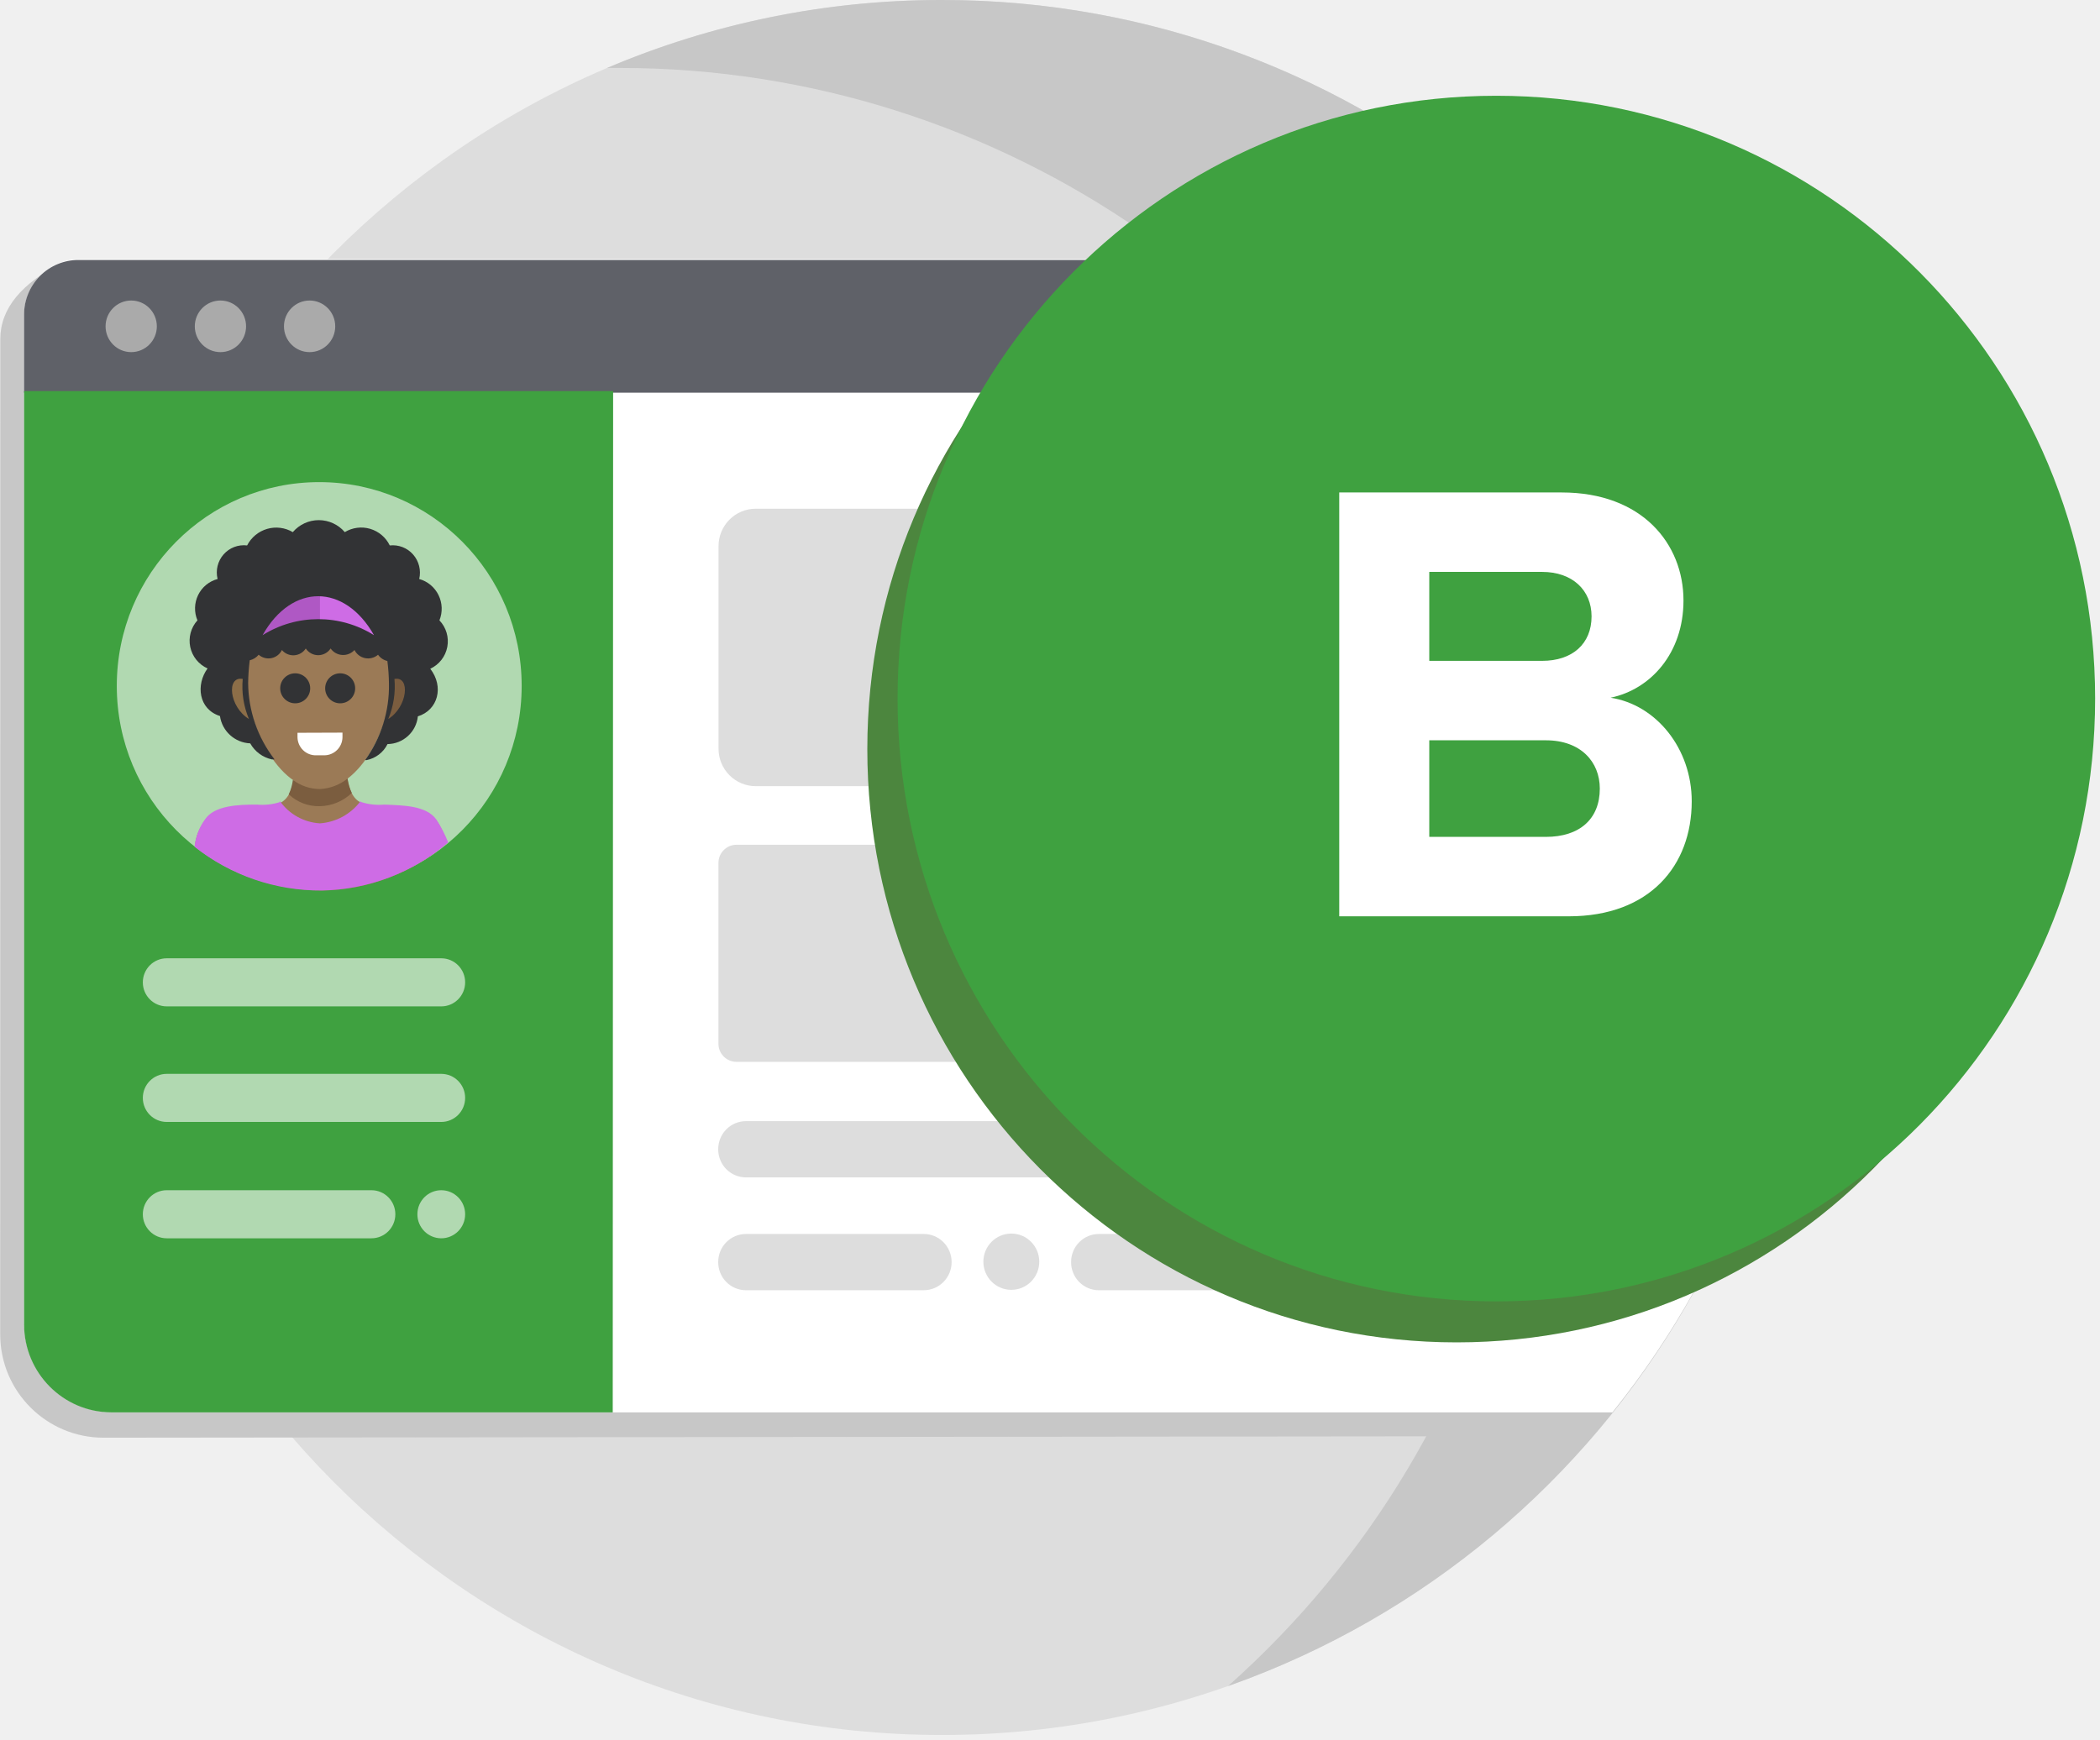
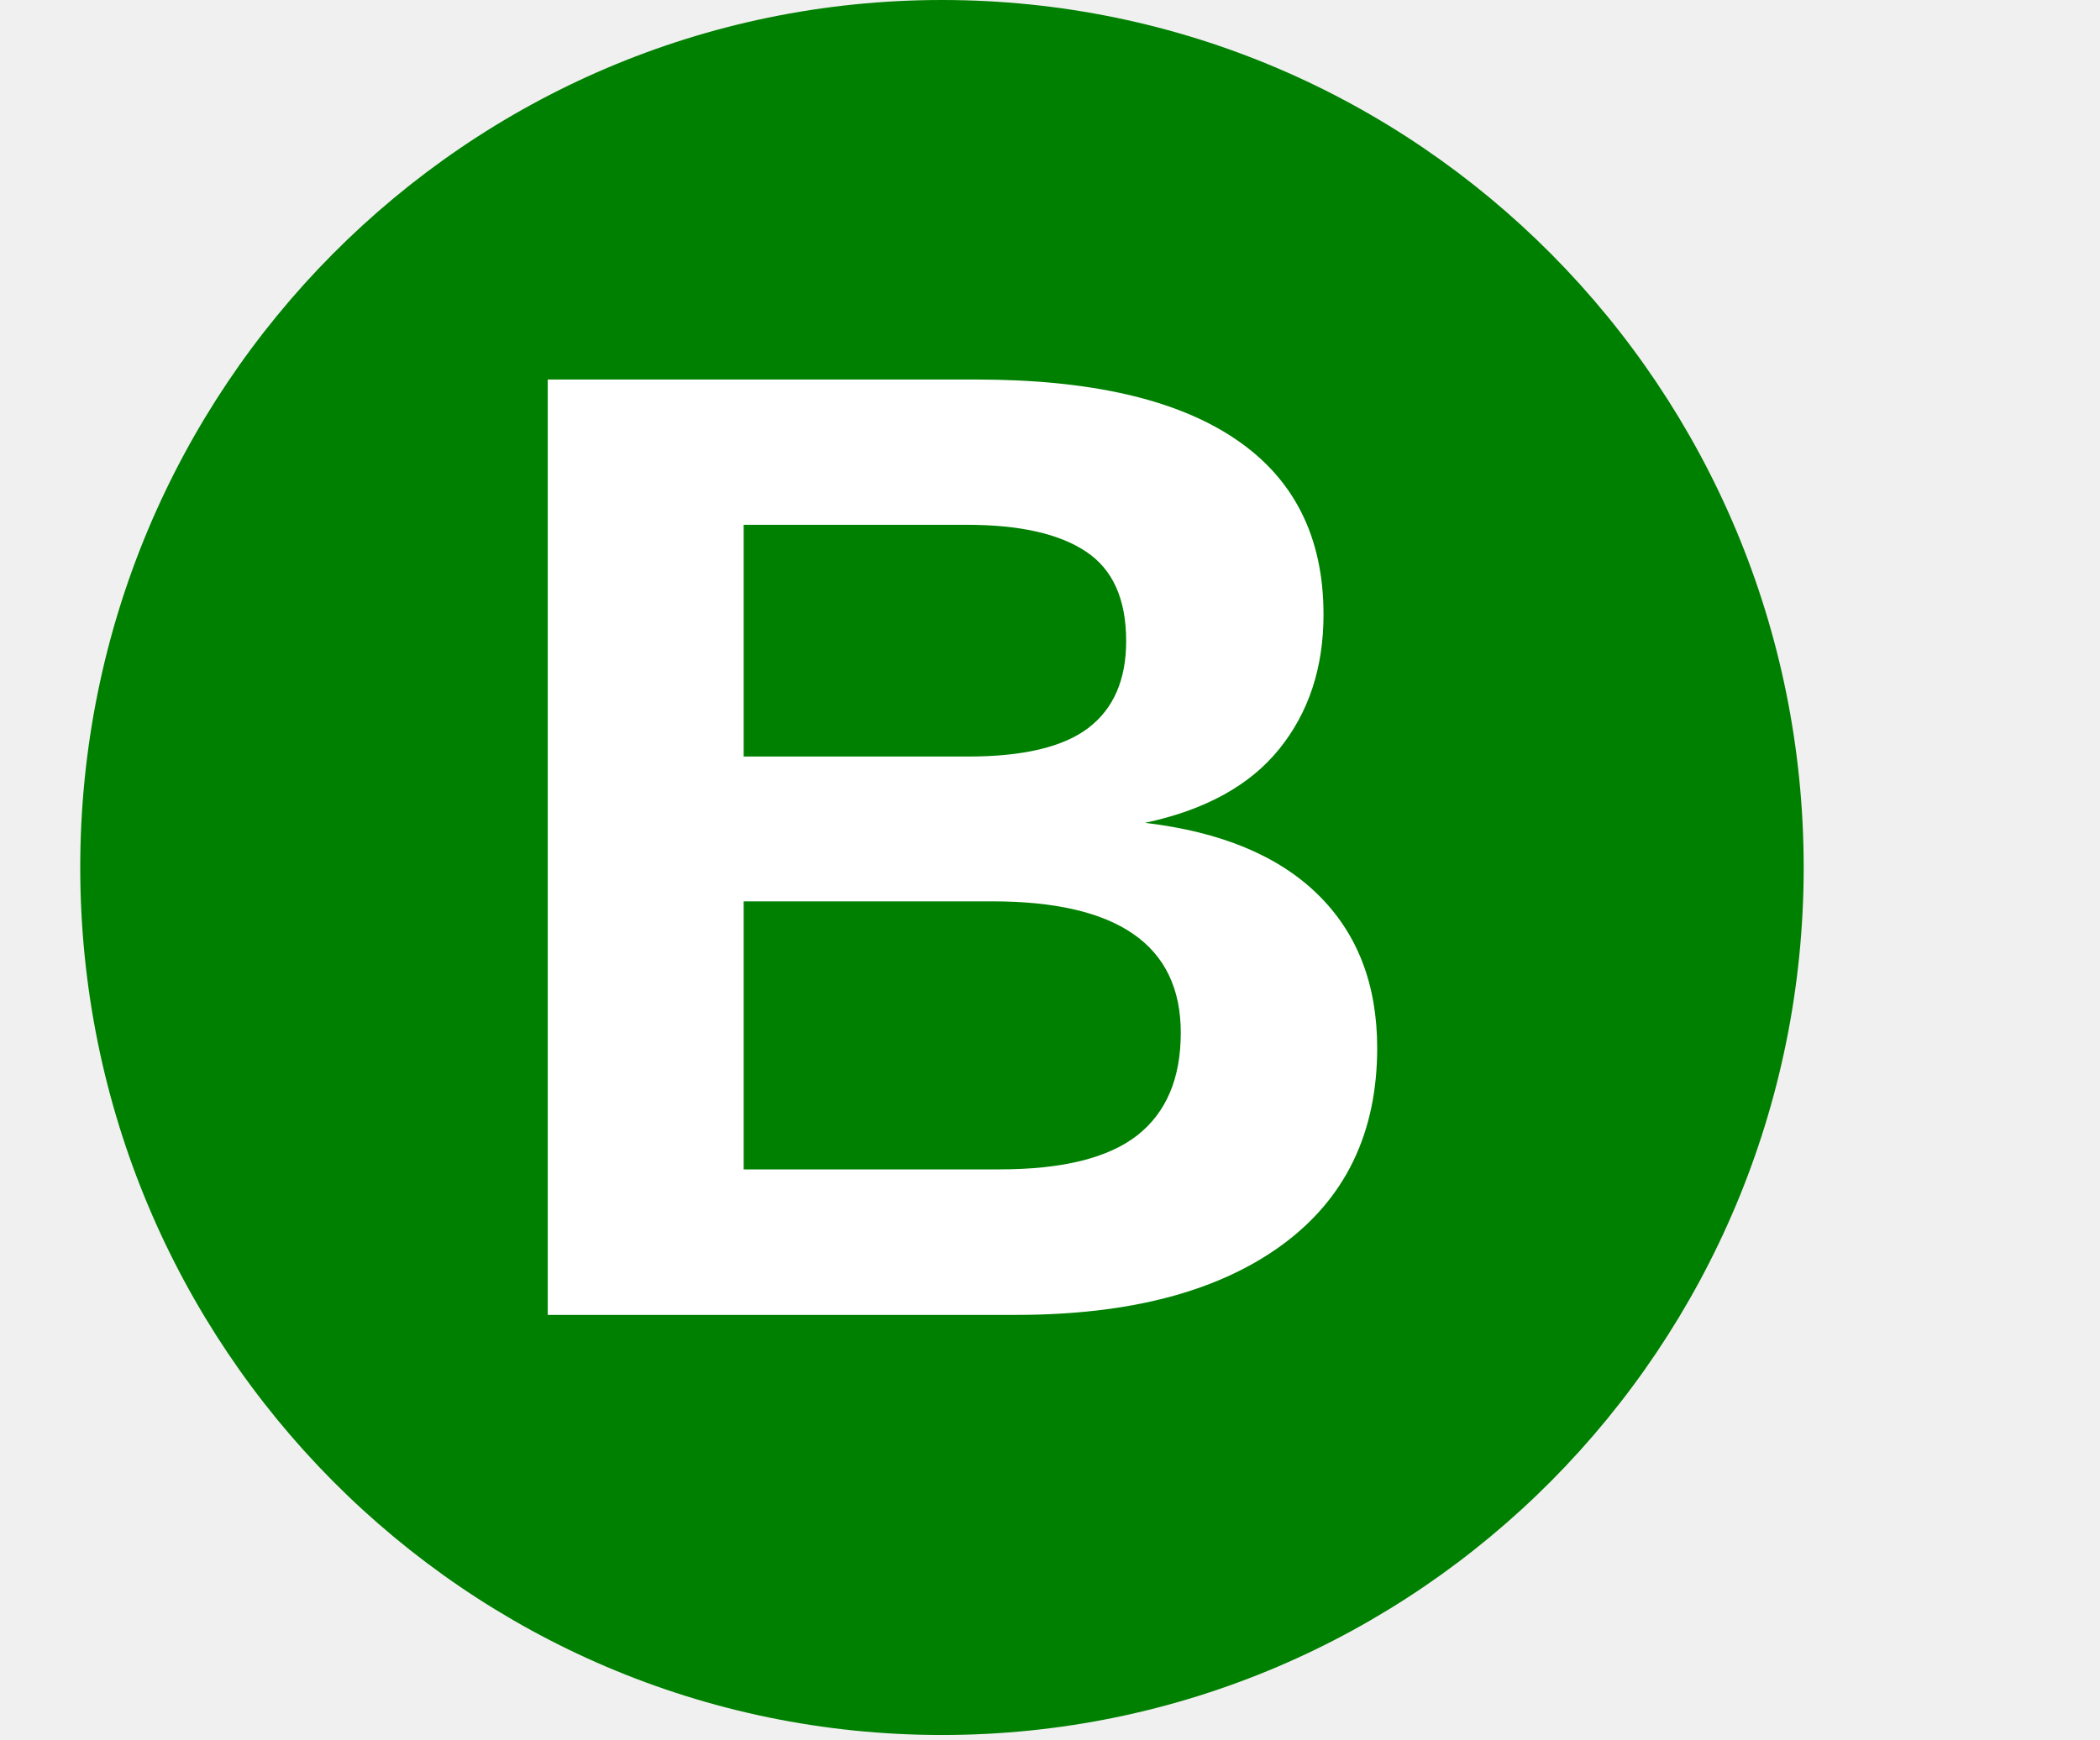
- <svg xmlns="http://www.w3.org/2000/svg" width="140" height="116">
-   <g fill="none" fill-rule="evenodd">
-     <ellipse cx="62.798" cy="57.849" fill="#DDD" fill-rule="nonzero" rx="57.448" ry="57.849" />
-     <path fill="#C7C7C7" fill-rule="nonzero" d="M99.52 18.872L4.226 17.479C1.422 18.875.02 20.586.02 22.613l-.006 66.37a6.89 6.89 0 0 0 6.896 6.89l96.358-.1a57.817 57.817 0 0 0 12.753-36.335c.021-15.183-5.908-29.76-16.5-40.566z" />
-     <path fill="#C7C7C7" fill-rule="nonzero" d="M62.798 0a56.94 56.94 0 0 0-22.326 4.532h.86c25.467-.004 48.279 15.864 57.29 39.851 9.01 23.987 2.338 51.085-16.756 68.056 26.425-9.349 42.305-36.522 37.59-64.323C114.74 20.315 90.806-.012 62.798 0z" />
-     <path fill="#FFF" fill-rule="nonzero" d="M120.246 57.85c.022-15.184-5.908-29.762-16.5-40.567H5.32c-2.052 0-3.715 1.674-3.715 3.74v67.191c0 3.297 2.654 5.97 5.928 5.97h99.961a57.817 57.817 0 0 0 12.753-36.335z" />
-     <path fill="#5F6168" fill-rule="nonzero" d="M103.8 17.336H5.229a3.607 3.607 0 0 0-2.565 1.068 3.658 3.658 0 0 0-1.06 2.582v5.2H110.88a57.693 57.693 0 0 0-7.08-8.85z" />
-     <path fill="#DDD" fill-rule="nonzero" d="M68.87 70.809H49.085a1.204 1.204 0 0 1-1.188-1.197V57.529a1.209 1.209 0 0 1 1.188-1.197h19.8a1.204 1.204 0 0 1 1.19 1.197v12.083c.013.324-.11.64-.34.867a1.137 1.137 0 0 1-.865.33z" />
-     <path fill="#DEE2EA" fill-rule="nonzero" d="M94.932 70.809H75.126a1.209 1.209 0 0 1-1.188-1.197V57.529a1.209 1.209 0 0 1 1.188-1.197h19.806a1.21 1.21 0 0 1 1.189 1.197v12.083c.004.318-.12.625-.344.85a1.17 1.17 0 0 1-.845.347z" />
-     <path fill="#DDD" fill-rule="nonzero" d="M81.123 78.515H49.738a1.846 1.846 0 0 1-1.317-.548 1.872 1.872 0 0 1-.54-1.328 1.872 1.872 0 0 1 .54-1.328c.349-.352.823-.55 1.317-.548h31.385a1.85 1.85 0 0 1 1.319.548c.35.352.545.83.544 1.328a1.928 1.928 0 0 1-1.863 1.876z" />
-     <path fill="#DEE2EA" fill-rule="nonzero" d="M99.22 78.515H87.38a1.846 1.846 0 0 1-1.317-.548 1.872 1.872 0 0 1-.54-1.328 1.872 1.872 0 0 1 .54-1.328c.349-.352.823-.55 1.317-.548h11.84a1.85 1.85 0 0 1 1.319.548c.35.352.545.83.544 1.328.001.498-.195.976-.544 1.328a1.85 1.85 0 0 1-1.32.548z" />
-     <path fill="#DDD" fill-rule="nonzero" d="M61.578 86.04h-11.84a1.846 1.846 0 0 1-1.317-.549 1.872 1.872 0 0 1-.54-1.328 1.872 1.872 0 0 1 .54-1.327c.349-.352.823-.55 1.317-.548h11.84a1.85 1.85 0 0 1 1.318.547c.35.353.546.83.545 1.328 0 .498-.195.976-.545 1.328a1.85 1.85 0 0 1-1.318.548zm23.531 0H73.264a1.846 1.846 0 0 1-1.317-.549 1.872 1.872 0 0 1-.54-1.328 1.872 1.872 0 0 1 .54-1.327c.349-.352.823-.55 1.317-.548h11.845c.494-.002.968.196 1.317.548.348.352.543.83.54 1.327a1.923 1.923 0 0 1-1.857 1.876z" />
-     <ellipse cx="67.421" cy="84.137" fill="#DDD" fill-rule="nonzero" rx="1.863" ry="1.876" />
-     <ellipse cx="96.635" cy="84.137" fill="#DEE2EA" fill-rule="nonzero" rx="1.863" ry="1.876" />
-     <ellipse cx="91.259" cy="84.137" fill="#DEE2EA" fill-rule="nonzero" rx="1.863" ry="1.876" />
-     <path fill="#DEE2EA" fill-rule="nonzero" d="M102.845 86.04h10.141a56.02 56.02 0 0 0 1.895-3.742h-12.037a1.87 1.87 0 0 0-1.722 1.87 1.87 1.87 0 0 0 1.723 1.871zm-1.709-15.231h17.661a58.28 58.28 0 0 0 1.449-12.96v-1.517h-19.105a1.21 1.21 0 0 0-1.189 1.197v12.083a1.204 1.204 0 0 0 1.184 1.197z" />
-     <path fill="#DDD" fill-rule="nonzero" d="M119.991 52.372a57.729 57.729 0 0 0-4.866-18.448H50.38a2.47 2.47 0 0 0-1.752.731 2.505 2.505 0 0 0-.726 1.765v13.51a2.5 2.5 0 0 0 .726 1.764 2.47 2.47 0 0 0 1.752.731h69.287a2.51 2.51 0 0 0 .324-.053z" />
-     <ellipse cx="8.747" cy="21.761" fill="#AAA" fill-rule="nonzero" rx="1.709" ry="1.721" />
-     <ellipse cx="14.696" cy="21.761" fill="#AAA" fill-rule="nonzero" rx="1.709" ry="1.721" />
-     <ellipse cx="20.64" cy="21.761" fill="#AAA" fill-rule="nonzero" rx="1.709" ry="1.721" />
-     <path fill="#3FA140" fill-rule="nonzero" d="M40.849 94.184H7.415c-3.201-.015-5.793-2.623-5.81-5.847V26.08h39.27l-.026 68.105z" />
-     <path fill="#FFF" fill-rule="nonzero" d="M29.418 67.11H11.114c-.88 0-1.592-.717-1.592-1.603 0-.885.713-1.603 1.592-1.603h18.304c.879 0 1.592.718 1.592 1.603 0 .886-.713 1.604-1.592 1.604zm0 7.707H11.114c-.88 0-1.592-.718-1.592-1.604 0-.885.713-1.603 1.592-1.603h18.304c.879 0 1.592.718 1.592 1.603 0 .886-.713 1.604-1.592 1.604zm-4.654 7.759h-13.65c-.88 0-1.592-.718-1.592-1.603s.713-1.603 1.592-1.603h13.65c.879 0 1.592.718 1.592 1.603s-.713 1.603-1.592 1.603zm4.654 0c-.88 0-1.592-.718-1.592-1.603s.712-1.603 1.592-1.603c.879 0 1.592.718 1.592 1.603s-.713 1.603-1.592 1.603z" opacity=".59" />
-     <ellipse cx="21.282" cy="45.74" fill="#FFF" fill-rule="nonzero" opacity=".59" rx="13.496" ry="13.59" />
-     <path fill="#9B7A56" fill-rule="nonzero" d="M29.752 56.257a4.125 4.125 0 0 0-.663-1.56c-.674-.936-2.224-.936-3.466-.99a3.854 3.854 0 0 1-1.496-.154c-.78-.316-.934-1.352-.987-1.876-.414-1.299-.982-1.715-1.592-1.56l-.308.31-.313-.31c-.621-.107-.876 0-1.29 1.56-.053.534-.26 1.56-.982 1.876a3.914 3.914 0 0 1-1.502.155c-1.241 0-2.844.053-3.465.988a3.218 3.218 0 0 0-.69 1.668 13.48 13.48 0 0 0 8.491 3.02 13.018 13.018 0 0 0 8.263-3.127z" />
-     <path fill="#9B7A56" fill-rule="nonzero" d="M26.191 44.858c0 3.49-2.17 7.76-4.909 7.76-2.738 0-4.914-4.324-4.914-7.76s2.17-6.3 4.914-6.3c2.744 0 4.91 2.81 4.91 6.3z" />
-     <path fill="#AF58C4" fill-rule="nonzero" d="M16.267 39.546h9.409v3.645h-9.409z" />
-     <path fill="#CE6CE5" fill-rule="nonzero" d="M21.33 39.546h4.755v3.645H21.33z" />
-     <path fill="#323335" fill-rule="nonzero" d="M29.296 41.368a2.07 2.07 0 0 0-.06-1.683 2.047 2.047 0 0 0-1.288-1.074 1.837 1.837 0 0 0-.406-1.632 1.808 1.808 0 0 0-1.558-.607 2.127 2.127 0 0 0-1.306-1.107 2.11 2.11 0 0 0-1.692.22 2.28 2.28 0 0 0-1.733-.8 2.28 2.28 0 0 0-1.733.8 2.173 2.173 0 0 0-1.712-.216 2.19 2.19 0 0 0-1.334 1.103 1.798 1.798 0 0 0-1.568.599 1.826 1.826 0 0 0-.4 1.64 2.02 2.02 0 0 0-1.298 1.07 2.044 2.044 0 0 0-.045 1.687 2.025 2.025 0 0 0 .674 3.207c-.78 1.069-.621 2.71.827 3.174a2.128 2.128 0 0 0 2.017 1.822c.307.548.833.938 1.444 1.07h.18a8.433 8.433 0 0 1-1.762-5.104 13.42 13.42 0 0 1 .106-1.507 1.06 1.06 0 0 0 .595-.37.993.993 0 0 0 1.55-.314.99.99 0 0 0 1.591-.102.99.99 0 0 0 1.656 0 1.023 1.023 0 0 0 1.592.102 1.014 1.014 0 0 0 1.57.315c.149.212.37.36.622.417.064.5.099 1.003.106 1.507a8.447 8.447 0 0 1-1.592 5.103h.1a1.992 1.992 0 0 0 1.397-1.069 2.06 2.06 0 0 0 2.022-1.849c1.342-.416 1.756-1.977.827-3.174a2.019 2.019 0 0 0 .61-3.228zm-11.792.989c1.969-3.49 5.482-3.436 7.43 0a6.99 6.99 0 0 0-7.43 0z" />
-     <path fill="#7B5D3F" fill-rule="nonzero" d="M26.297 45.275a5.63 5.63 0 0 1-.414 2.672c1.29-.802 1.497-2.88.414-2.672z" />
-     <path fill="#8C6E48" fill-rule="nonzero" d="M16.182 45.275a5.58 5.58 0 0 0 .414 2.672c-1.316-.802-1.523-2.88-.414-2.672z" />
-     <path fill="#FFF" fill-rule="nonzero" d="M19.833 48.866v.3c.006.325.14.635.373.86.233.226.546.349.87.342h.53a1.22 1.22 0 0 0 1.226-1.203v-.31l-2.999.011z" />
-     <ellipse cx="19.68" cy="45.9" fill="#323335" fill-rule="nonzero" rx="1" ry="1" />
-     <ellipse cx="22.678" cy="45.9" fill="#323335" fill-rule="nonzero" rx="1" ry="1" />
-     <path fill="#CE6CE5" fill-rule="nonzero" d="M29.089 54.648c-.674-.94-2.224-.94-3.466-.994a3.854 3.854 0 0 1-1.496-.155c-.053 0-.053-.053-.106-.053a3.708 3.708 0 0 1-2.691 1.459 3.528 3.528 0 0 1-2.653-1.46.048.048 0 0 0-.048.053c-.486.15-.996.203-1.502.156-1.242 0-2.845.054-3.466.994a3.756 3.756 0 0 0-.69 1.817 13.467 13.467 0 0 0 8.492 2.918 13.283 13.283 0 0 0 8.416-3.206 8.61 8.61 0 0 0-.79-1.529z" />
-     <path fill="#7B5D3F" fill-rule="nonzero" d="M23.166 51.923a3.219 3.219 0 0 1-1.836.695 3.011 3.011 0 0 1-1.804-.61 3.223 3.223 0 0 1-.276.962c.563.53 1.31.814 2.08.791a3.173 3.173 0 0 0 2.123-.882 3.422 3.422 0 0 1-.287-.956z" />
-     <ellipse cx="97.106" cy="49.957" fill="#4C863E" fill-rule="nonzero" rx="39.285" ry="39.559" />
-     <ellipse cx="40.058" cy="40.228" fill="#3FA140" fill-rule="nonzero" rx="39.919" ry="40.198" transform="translate(59.698 6.356)" />
-     <path fill="#FFF" d="M104.583 61.104h-15.3V32.84h14.835c5.367 0 8.114 3.433 8.114 7.204 0 3.517-2.197 5.932-4.86 6.483 3.043.466 5.41 3.39 5.41 6.907 0 4.28-2.79 7.67-8.2 7.67zm-1.775-17.035c2.028 0 3.296-1.144 3.296-2.966 0-1.737-1.268-2.966-3.296-2.966h-7.523v5.932h7.523zm.253 11.738c2.24 0 3.593-1.186 3.593-3.22 0-1.78-1.268-3.22-3.593-3.22h-7.776v6.44h7.776z" />
+ <svg xmlns="http://www.w3.org/2000/svg" width="140" height="116" version="1.1" id="svg4674">
+   <defs id="defs4678" />
+   <g id="g4672" style="fill:none;fill-rule:evenodd">
+     <ellipse cx="62.798" cy="57.849" rx="57.448" ry="57.849" id="ellipse4600" style="fill:#008000;fill-rule:nonzero" />
+     <text xml:space="preserve" style="font-style:normal;font-variant:normal;font-weight:600;font-stretch:normal;font-size:26.667px;line-height:1.25;font-family:'Proxima Nova';-inkscape-font-specification:'Proxima Nova, Semi-Bold';font-variant-ligatures:normal;font-variant-caps:normal;font-variant-numeric:normal;font-feature-settings:normal;text-align:start;letter-spacing:0px;word-spacing:0px;writing-mode:lr-tb;text-anchor:start;fill:#000000;fill-opacity:1;stroke:none" x="90.146" y="53.623" id="text5403">
+       <tspan id="tspan5401" x="90.146" y="78.023" />
+     </text>
+     <text xml:space="preserve" style="font-style:normal;font-variant:normal;font-weight:bold;font-stretch:normal;font-size:26.667px;line-height:1.25;font-family:Arial;-inkscape-font-specification:'Arial Bold';font-variant-ligatures:normal;font-variant-caps:normal;font-variant-numeric:normal;font-feature-settings:normal;text-align:start;letter-spacing:0px;word-spacing:0px;writing-mode:lr-tb;text-anchor:start;fill:#000000;fill-opacity:1;stroke:none" x="24.759" y="32.967" id="text5407">
+       <tspan id="tspan5405" x="24.759" y="56.987" />
+     </text>
+     <text xml:space="preserve" style="font-style:normal;font-variant:normal;font-weight:bold;font-stretch:normal;font-size:90.667px;line-height:1.25;font-family:Arial;-inkscape-font-specification:'Arial Bold';font-variant-ligatures:normal;font-variant-caps:normal;font-variant-numeric:normal;font-feature-settings:normal;text-align:start;letter-spacing:0px;word-spacing:0px;writing-mode:lr-tb;text-anchor:start;fill:#ffffff;fill-opacity:1;stroke:none;" x="30.453" y="87.684" id="text5415">
+       <tspan id="tspan5413" x="30.453" y="87.684" style="font-size:90.667px;fill:#ffffff;">B</tspan>
+     </text>
  </g>
</svg>
